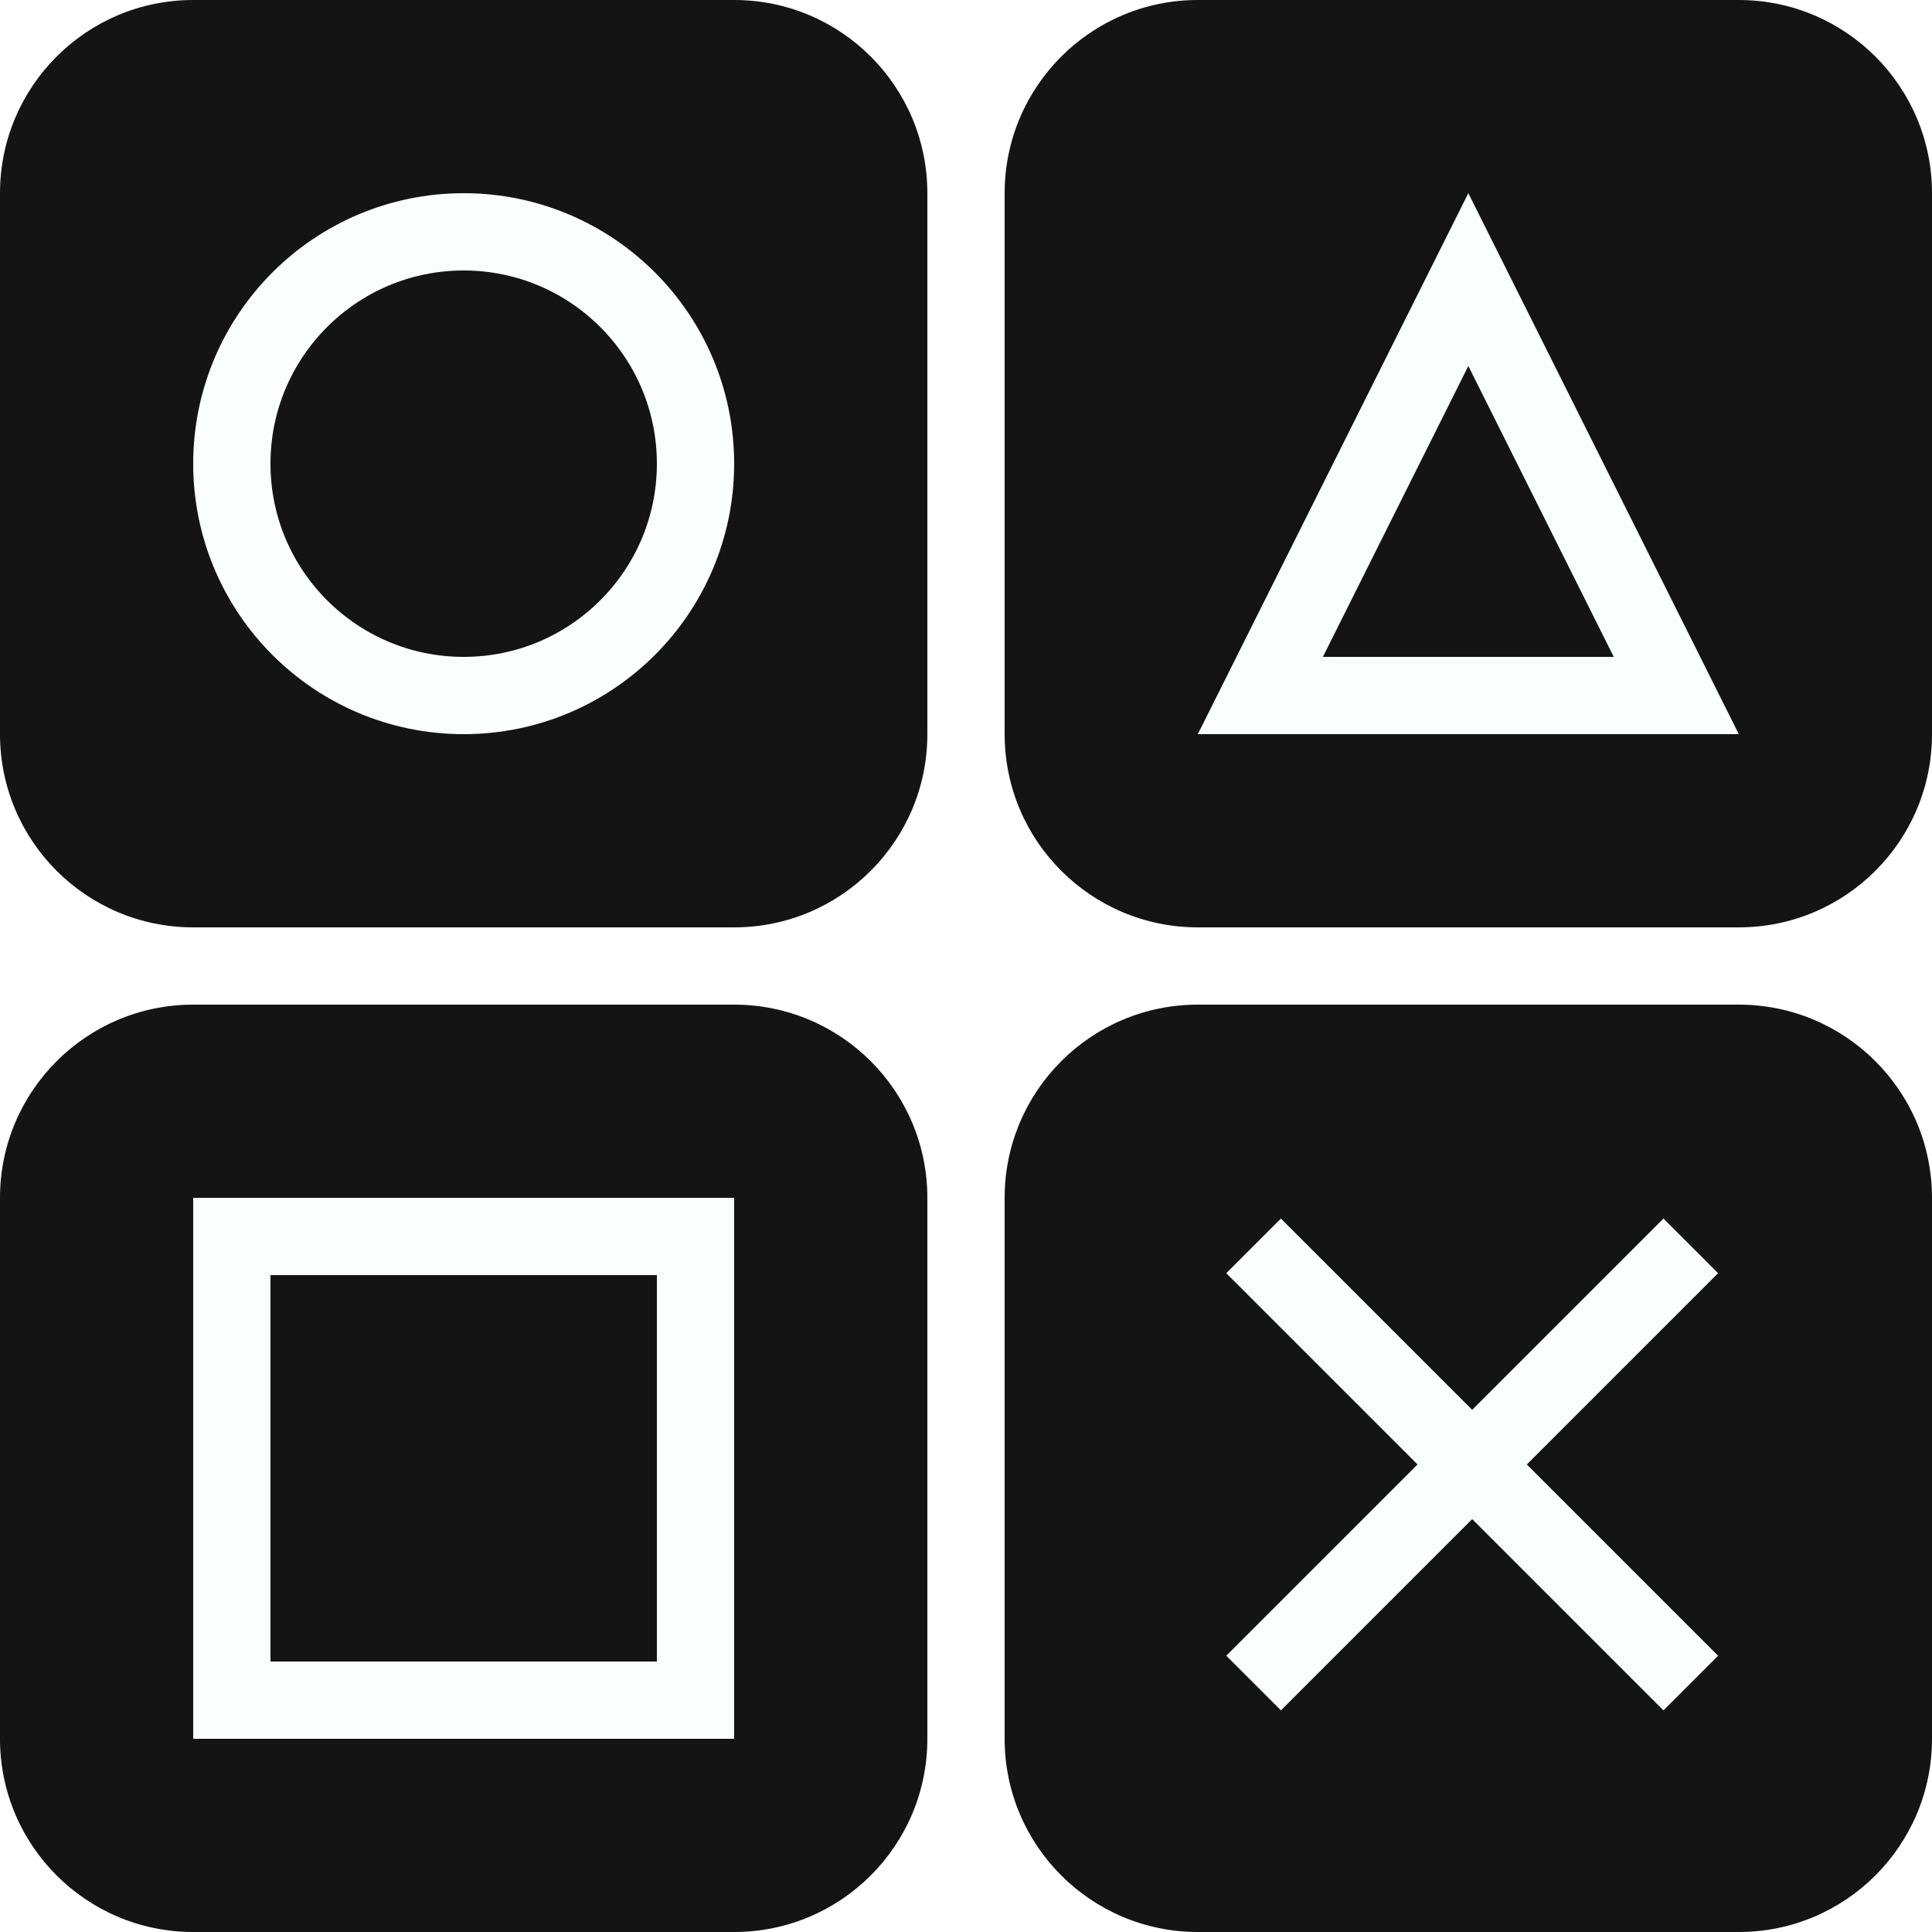
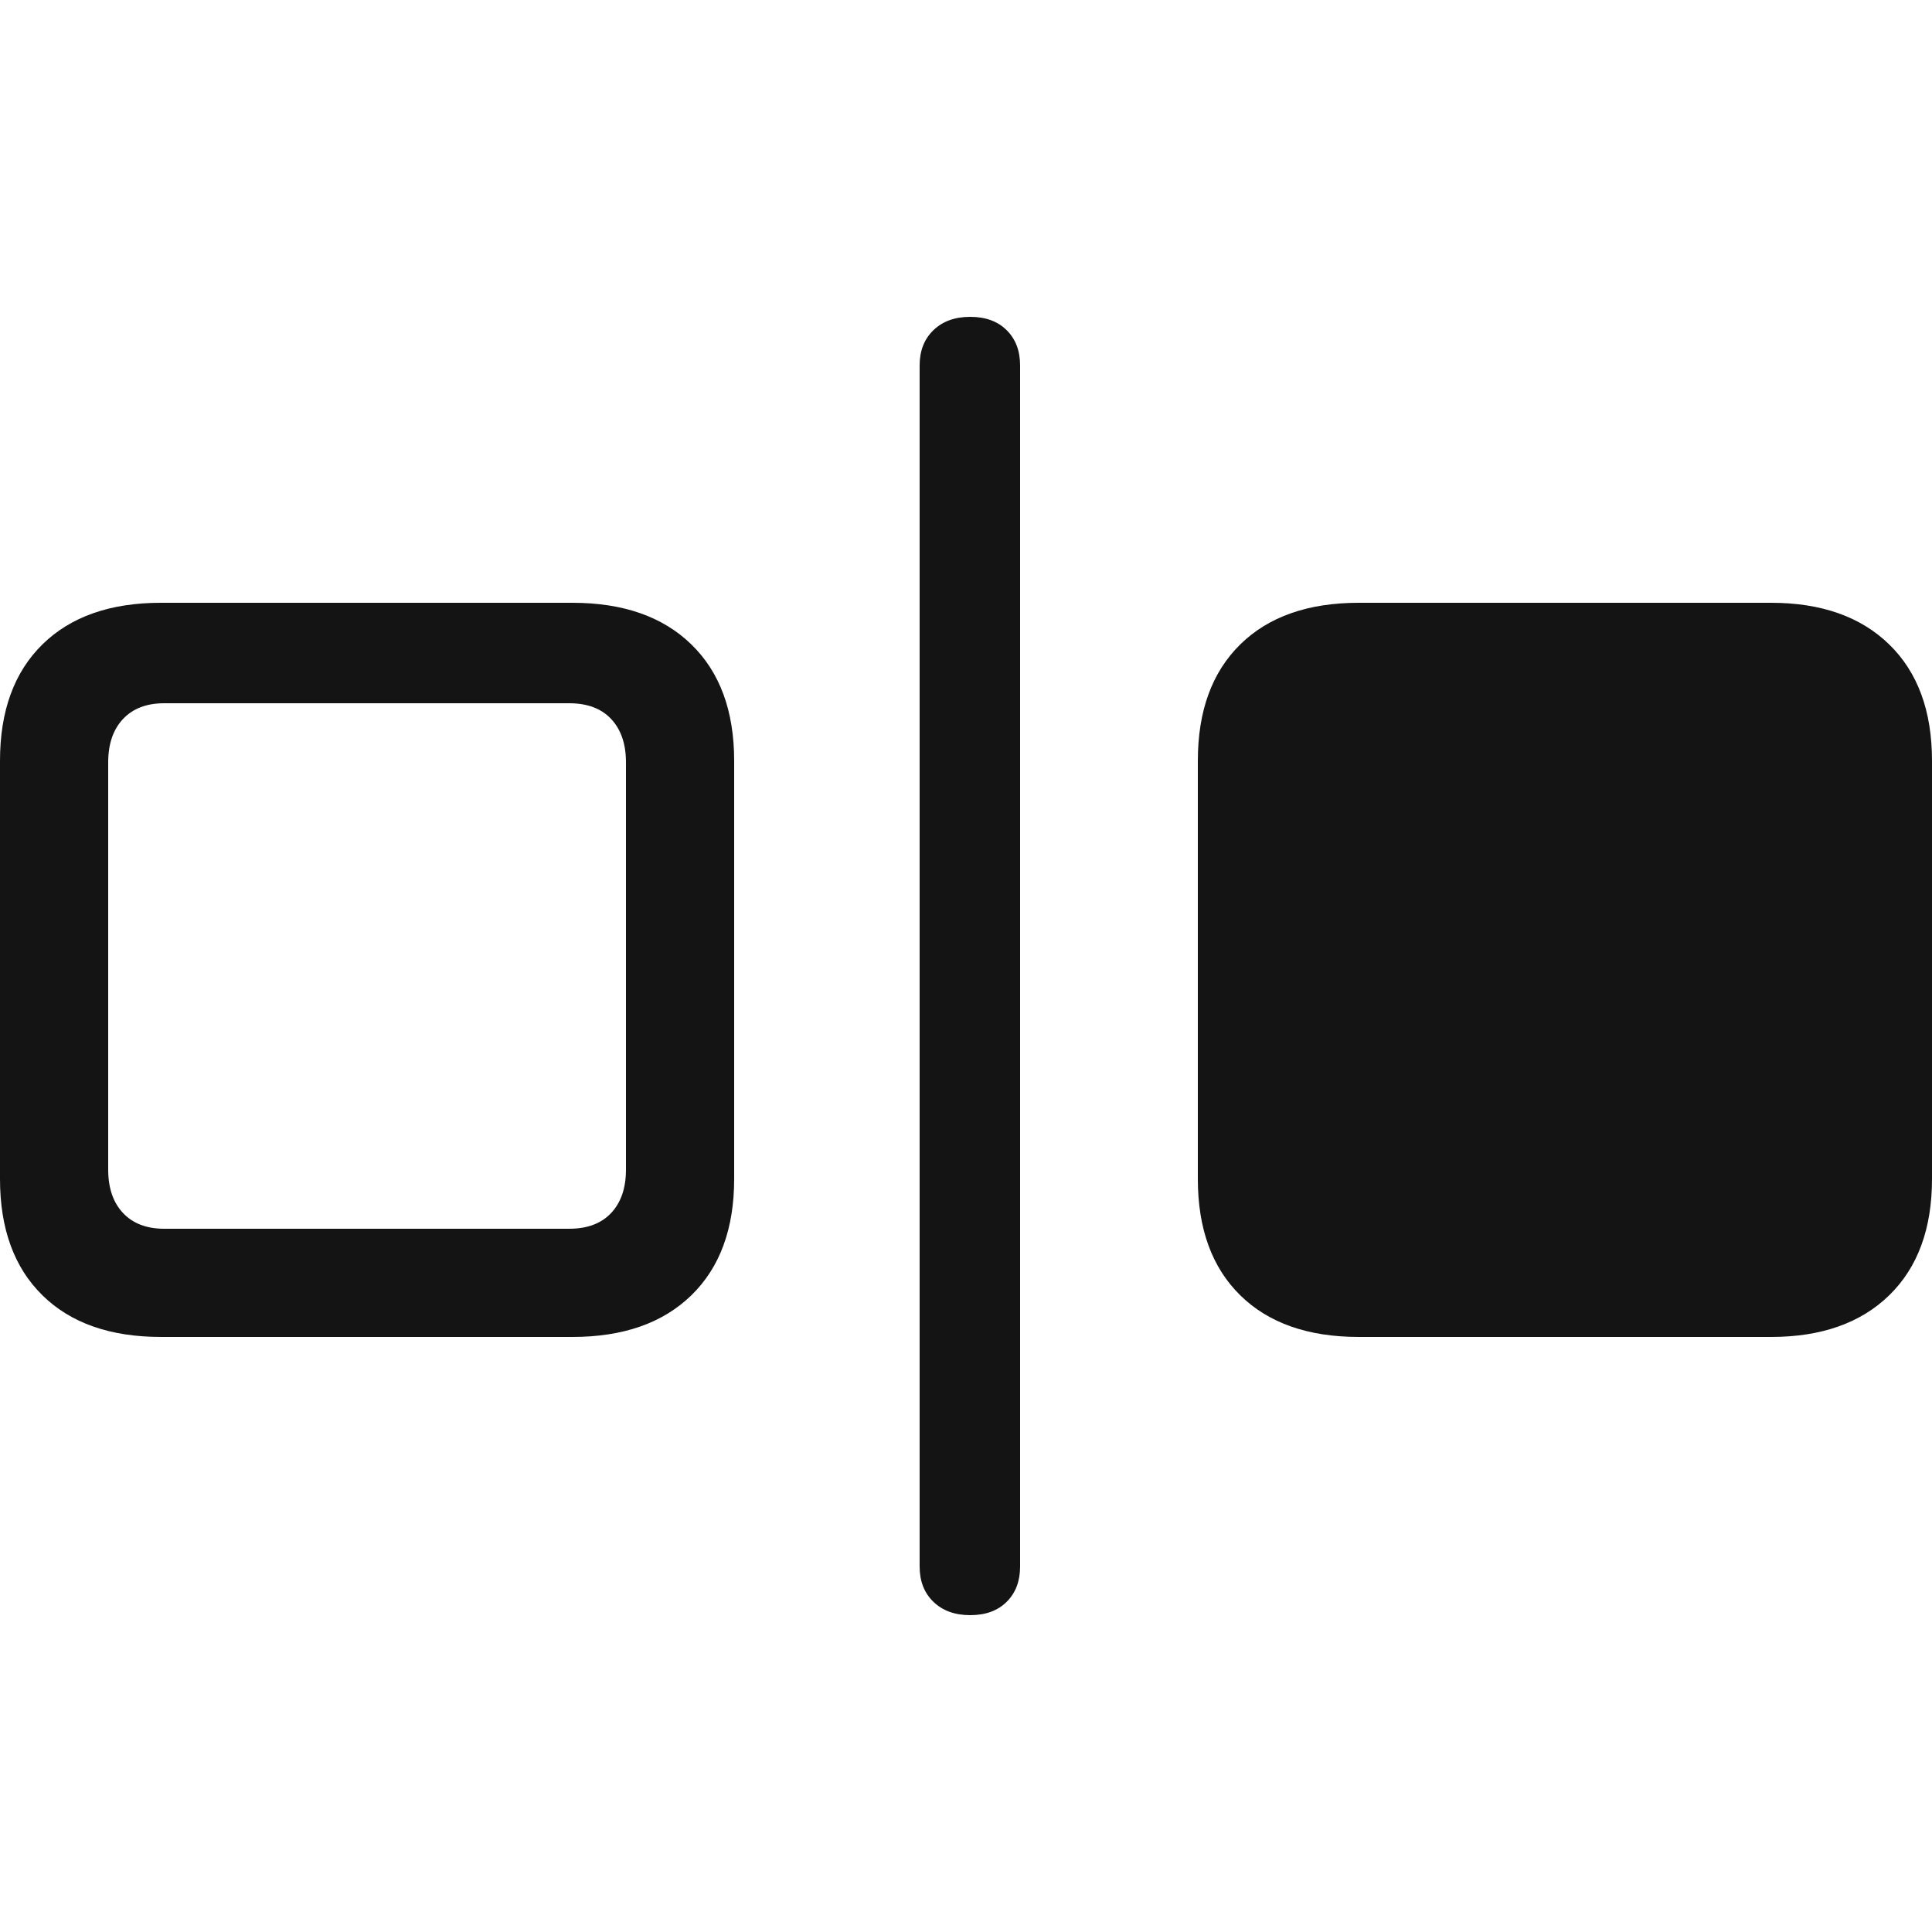
<svg xmlns="http://www.w3.org/2000/svg" width="250px" height="250px" viewBox="0 0 250 250" version="1.1">
  <g id="Alternate-Icons" stroke="none" stroke-width="1" fill="none" fill-rule="evenodd">
-     <rect id="Rectangle" fill="#141414" x="130" y="130" width="120" height="120" rx="25" />
-     <rect id="Rectangle" fill="#141414" x="0" y="130" width="120" height="120" rx="25" />
-     <rect id="Rectangle" fill="#141414" x="130" y="0" width="120" height="120" rx="25" />
-     <rect id="Rectangle" fill="#141414" x="0" y="0" width="120" height="120" rx="25" />
-     <circle id="Oval" stroke="#FAFEFD" stroke-width="10" cx="60" cy="60" r="30" />
-     <path d="M190,36.18 L216.91,90 L163.09,90 L190,36.18 Z" id="Triangle" stroke="#FAFEFD" stroke-width="10" />
-     <rect id="Rectangle" stroke="#FAFEFD" stroke-width="10" x="30" y="160" width="60" height="60" />
-     <g id="X" transform="translate(165.0442, 164.0442)" stroke="#FAFEFD" stroke-linecap="square" stroke-width="10">
-       <line x1="25.456" y1="60.456" x2="25.456" y2="-9.544" id="Line" transform="translate(25.45584, 25.45584) rotate(135) translate(-25.45584, -25.45584) " />
-       <line x1="25.456" y1="60.456" x2="25.456" y2="-9.544" id="Line" transform="translate(25.45584, 25.45584) rotate(45) translate(-25.45584, -25.45584) " />
-     </g>
+     <path d="M20.829,173 L74.069,173 C80.64,173 85.771,171.203 89.463,167.609 C93.154,164.015 95,158.997 95,152.556 L95,98.444 C95,92.002 93.154,86.985 89.463,83.391 C85.771,79.797 80.64,78 74.069,78 L20.829,78 C14.259,78 9.144,79.797 5.487,83.391 C1.829,86.985 0,92.002 0,98.444 L0,152.556 C0,158.997 1.829,164.015 5.487,167.609 C9.144,171.203 14.259,173 20.829,173 Z M21.254,159 C18.97,159 17.191,158.319 15.914,156.958 C14.638,155.597 14,153.725 14,151.342 L14,98.658 C14,96.275 14.638,94.403 15.914,93.042 C17.191,91.681 18.97,91 21.254,91 L73.645,91 C75.996,91 77.81,91.681 79.086,93.042 C80.362,94.403 81,96.275 81,98.658 L81,151.342 C81,153.725 80.362,155.597 79.086,156.958 C77.81,158.319 75.996,159 73.645,159 L21.254,159 Z M125.55,209 C127.534,209 129.106,208.425 130.263,207.275 C131.421,206.126 132,204.604 132,202.71 L132,47.29 C132,45.396 131.421,43.874 130.263,42.725 C129.106,41.575 127.534,41 125.55,41 C123.565,41 121.977,41.575 120.786,42.725 C119.595,43.874 119,45.396 119,47.29 L119,202.71 C119,204.604 119.595,206.126 120.786,207.275 C121.977,208.425 123.565,209 125.55,209 Z M175.829,173 L229.171,173 C235.674,173 240.771,171.203 244.463,167.609 C248.154,164.015 250,158.997 250,152.556 L250,98.444 C250,92.002 248.154,86.985 244.463,83.391 C240.771,79.797 235.674,78 229.171,78 L175.829,78 C169.259,78 164.144,79.797 160.487,83.391 C156.829,86.985 155,92.002 155,98.444 L155,152.556 C155,158.997 156.829,164.015 160.487,167.609 C164.144,171.203 169.259,173 175.829,173 Z" id="Shape" fill="#141414" fill-rule="nonzero" />
  </g>
</svg>
